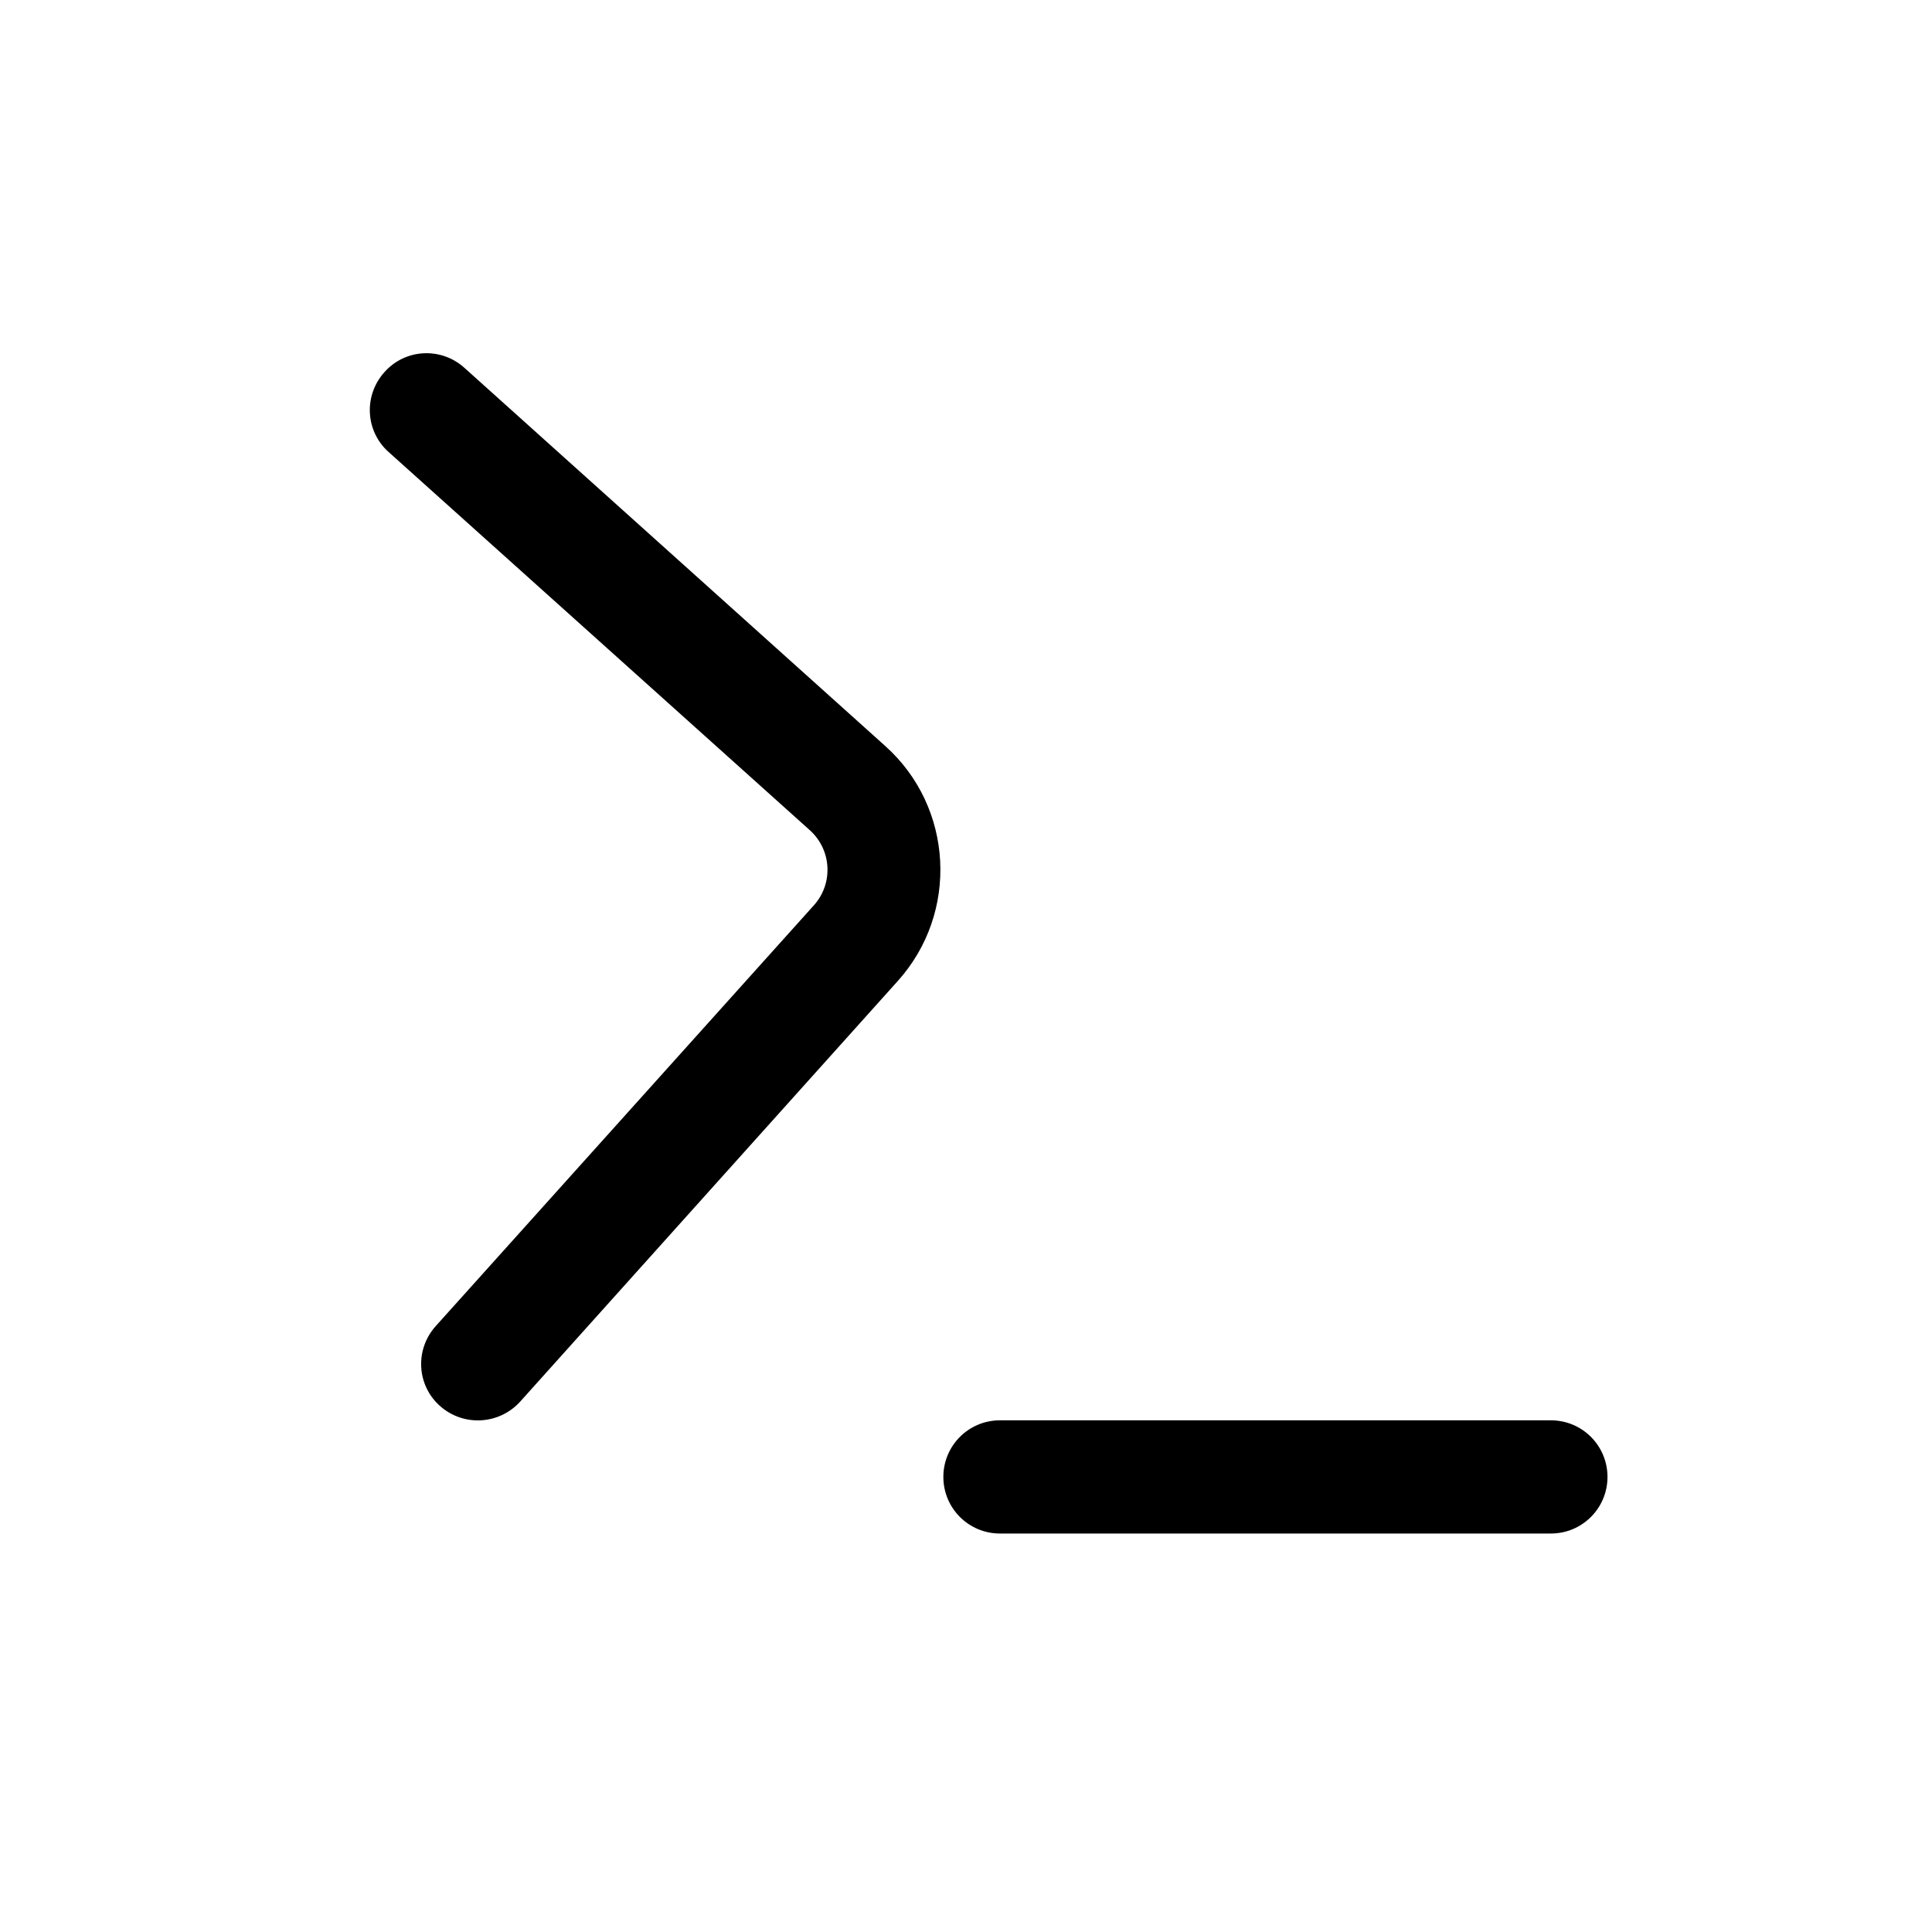
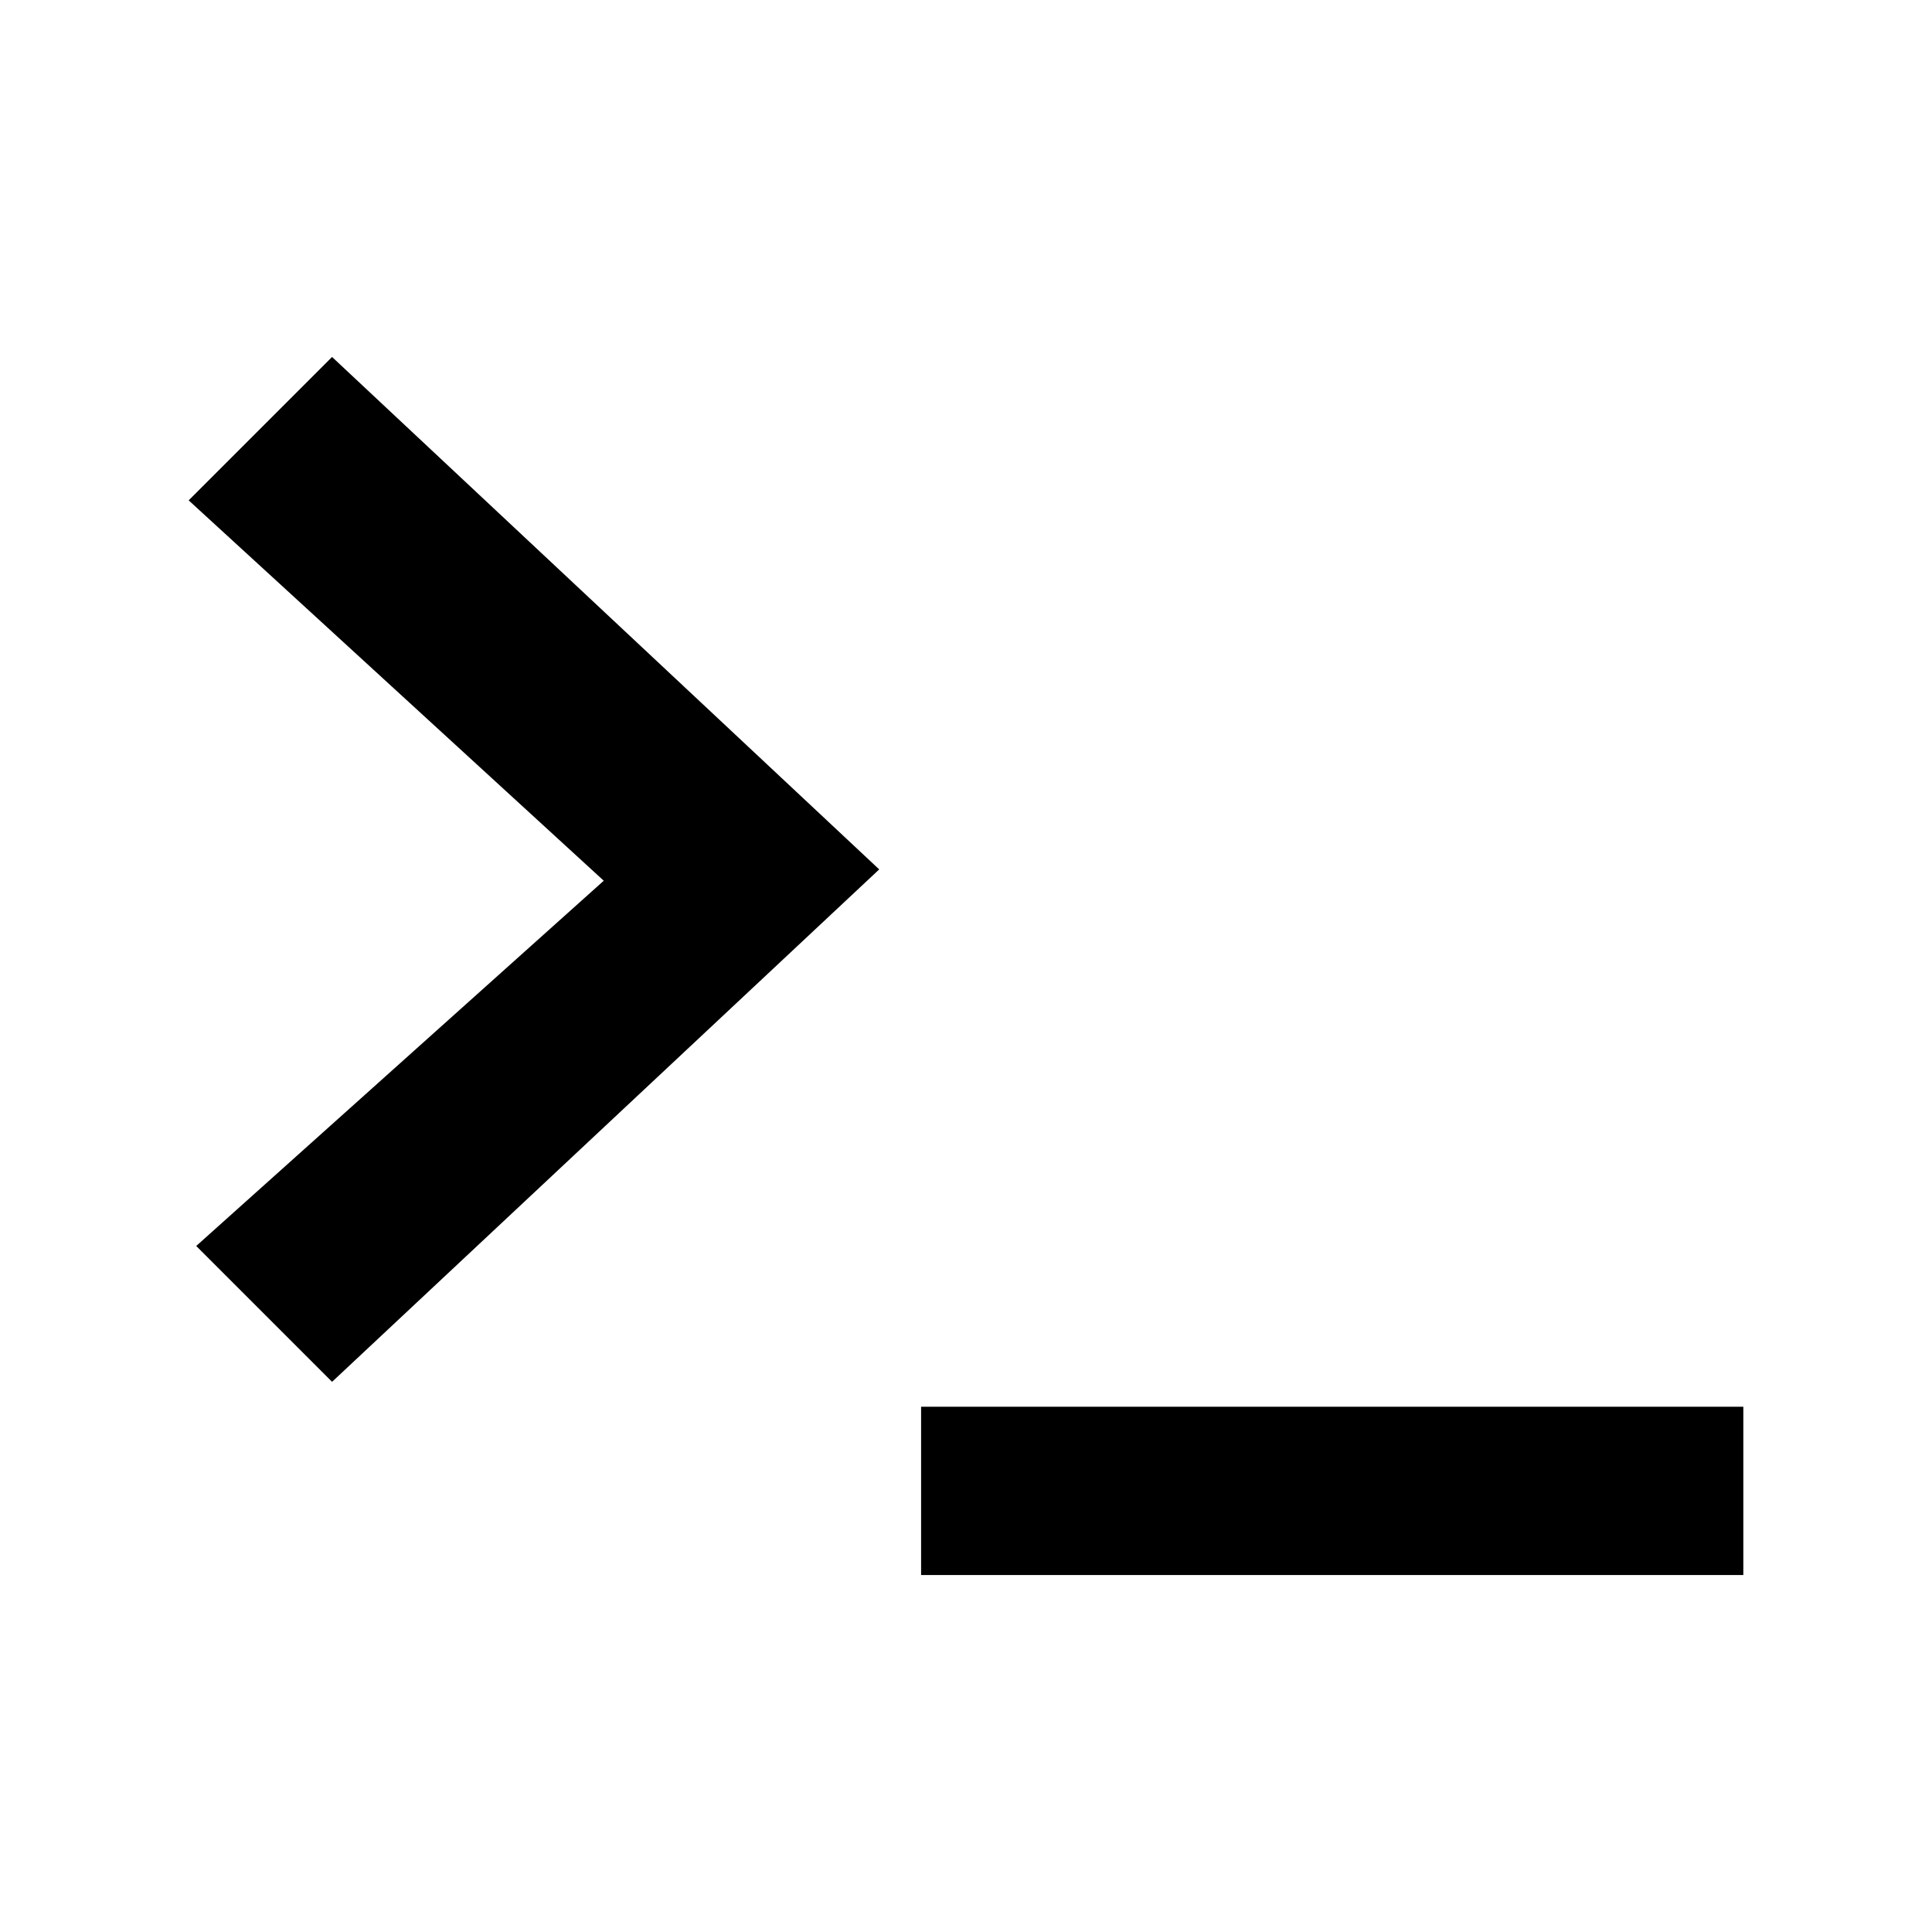
<svg xmlns="http://www.w3.org/2000/svg" version="1.1" id="Capa_1" x="0px" y="0px" viewBox="0 0 512 512" style="enable-background:new 0 0 512 512;" xml:space="preserve">
-   <path d="M116.6,372.6L116.6,372.6c-6.2-5.5-6.7-15-1.1-21.2l100.2-111.5c5.2-5.8,4.7-14.7-1.1-19.9L103,119.8  c-6.2-5.5-6.7-15-1.1-21.2l0,0c5.5-6.2,15-6.7,21.2-1.1l111.5,100.2c18.1,16.2,19.6,44.2,3.3,62.3L137.8,371.5  C132.2,377.6,122.8,378.1,116.6,372.6z" />
-   <path d="M411,406.4H265c-8.3,0-15-6.7-15-15v0c0-8.3,6.7-15,15-15h146c8.3,0,15,6.7,15,15v0C426,399.7,419.3,406.4,411,406.4z" />
+   <g>
+     <path d="M233,230.4L88,366.2l-36-36L160,233.4L50,132.6l38-38L233,230.4z" />
+     <path d="M462,372.8v44.6H244.1v-44.6H462z" />
+   </g>
</svg>
